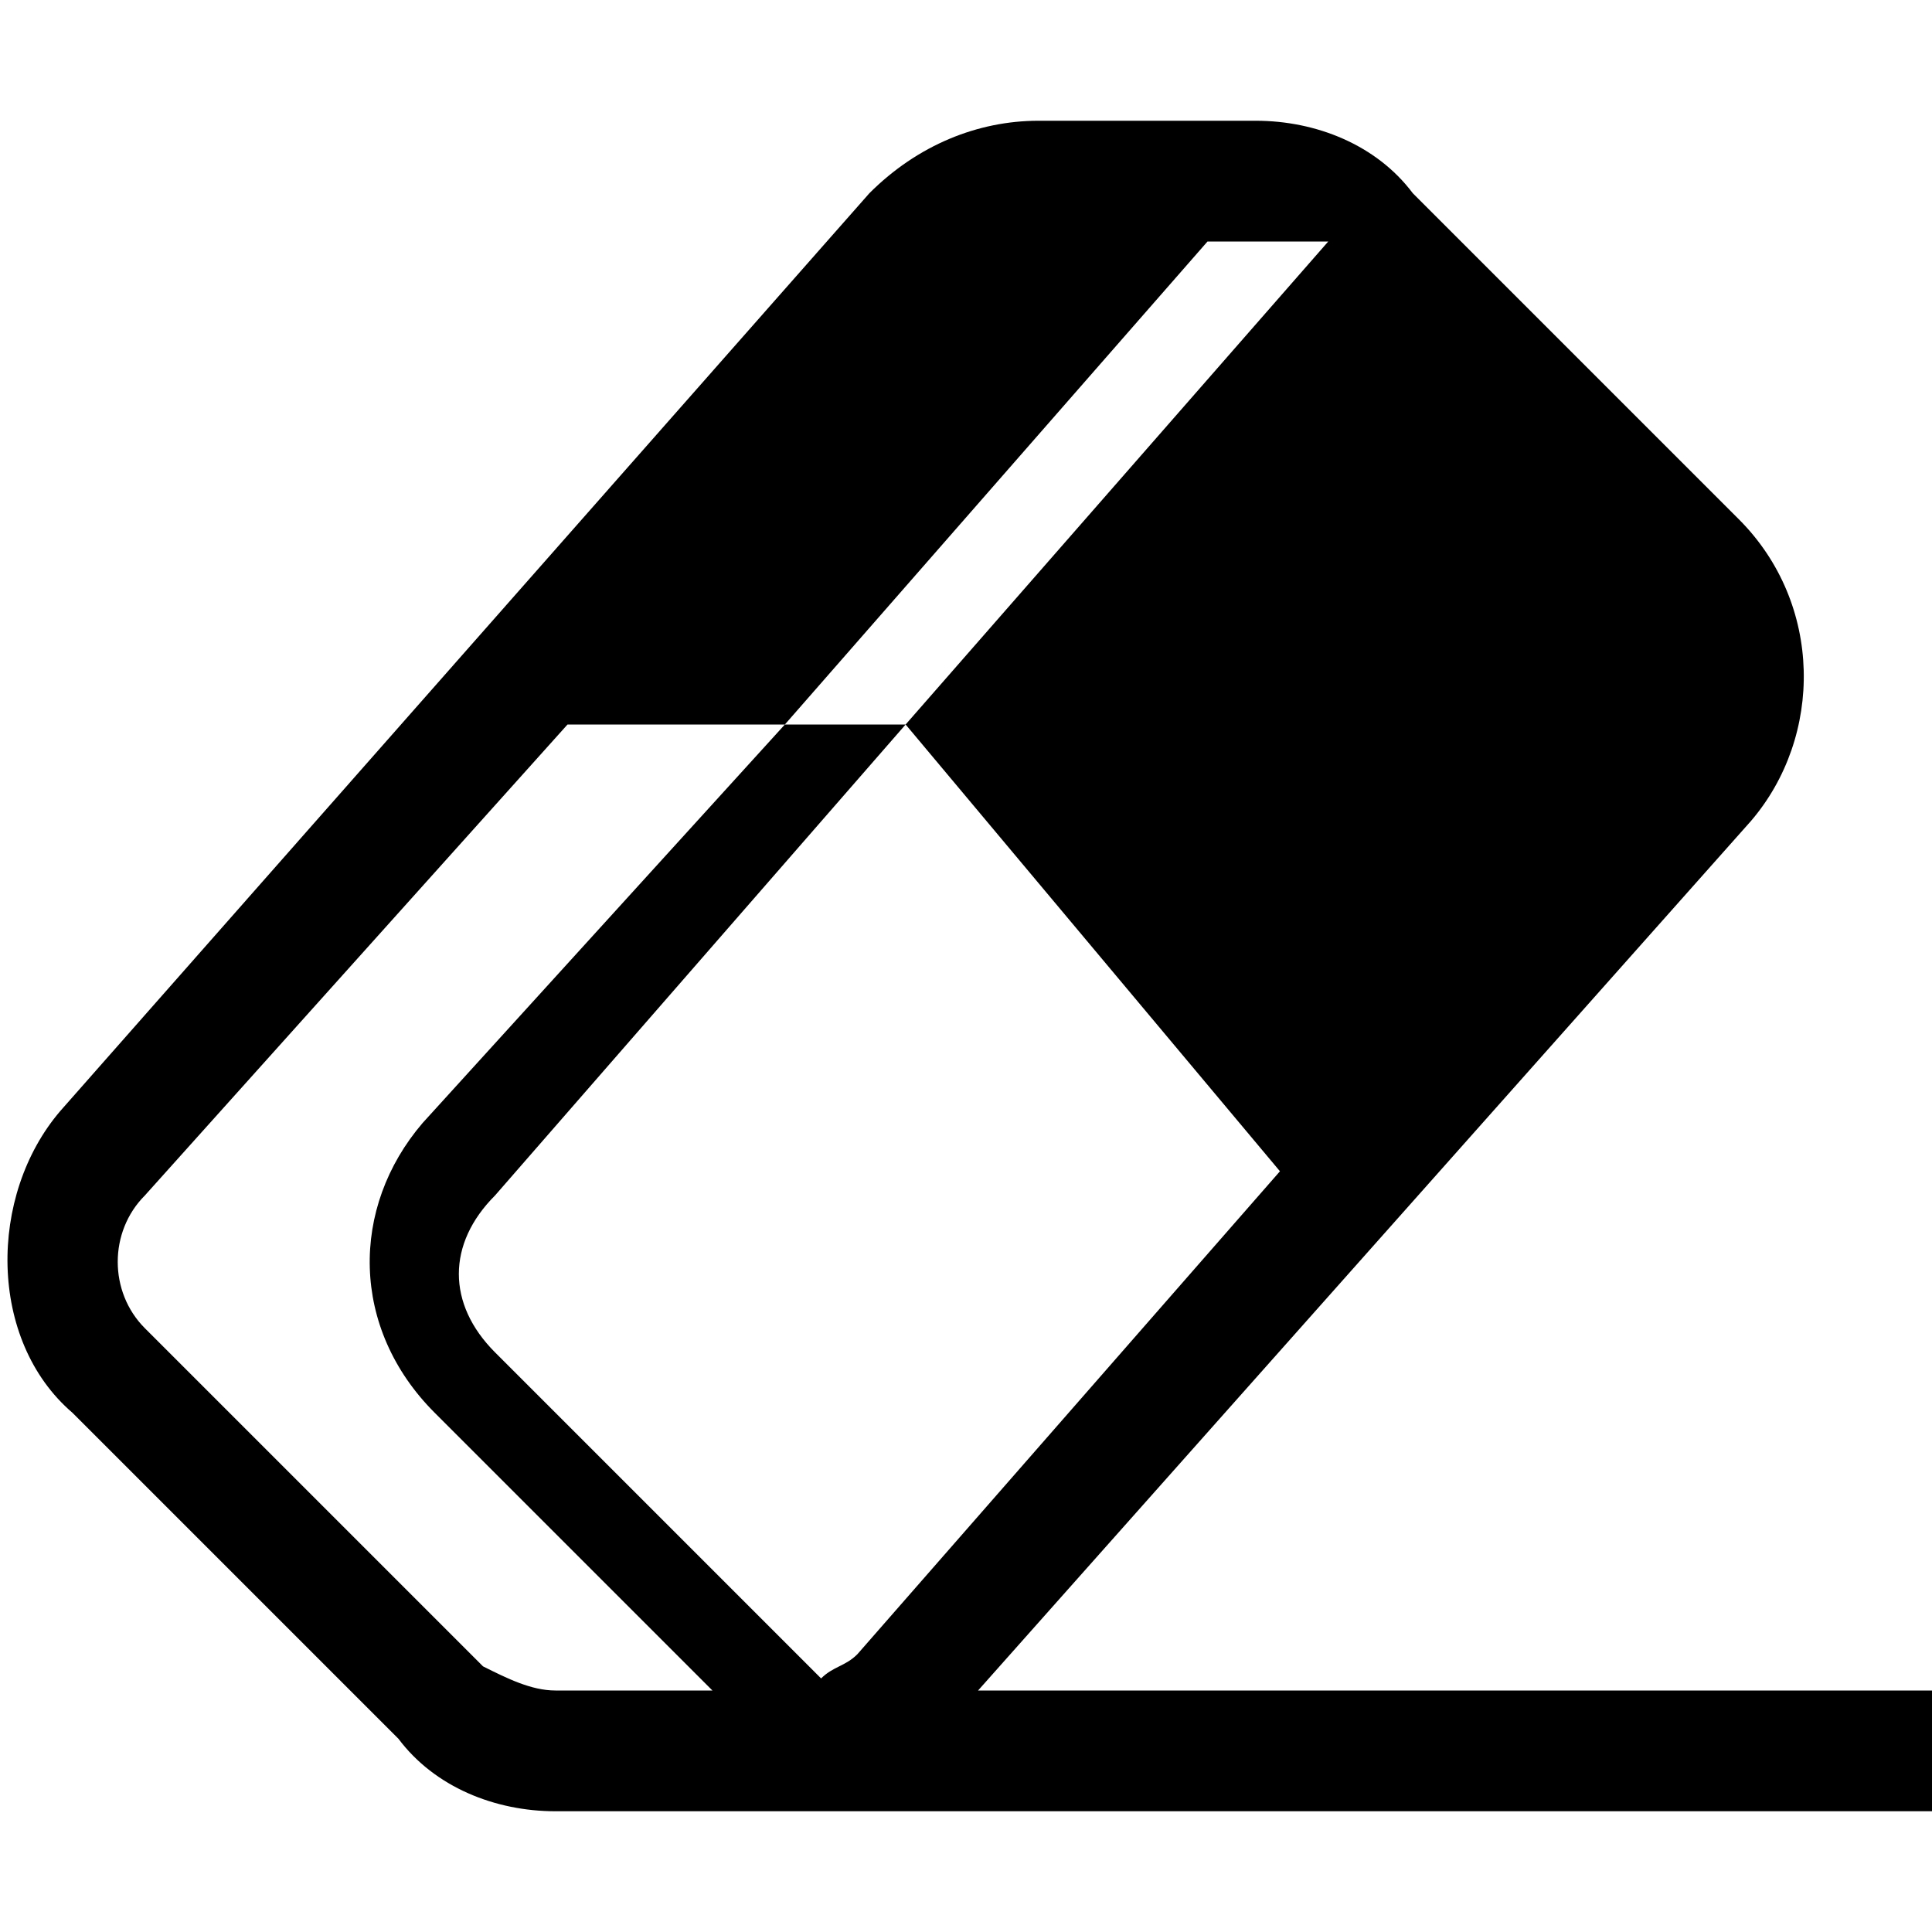
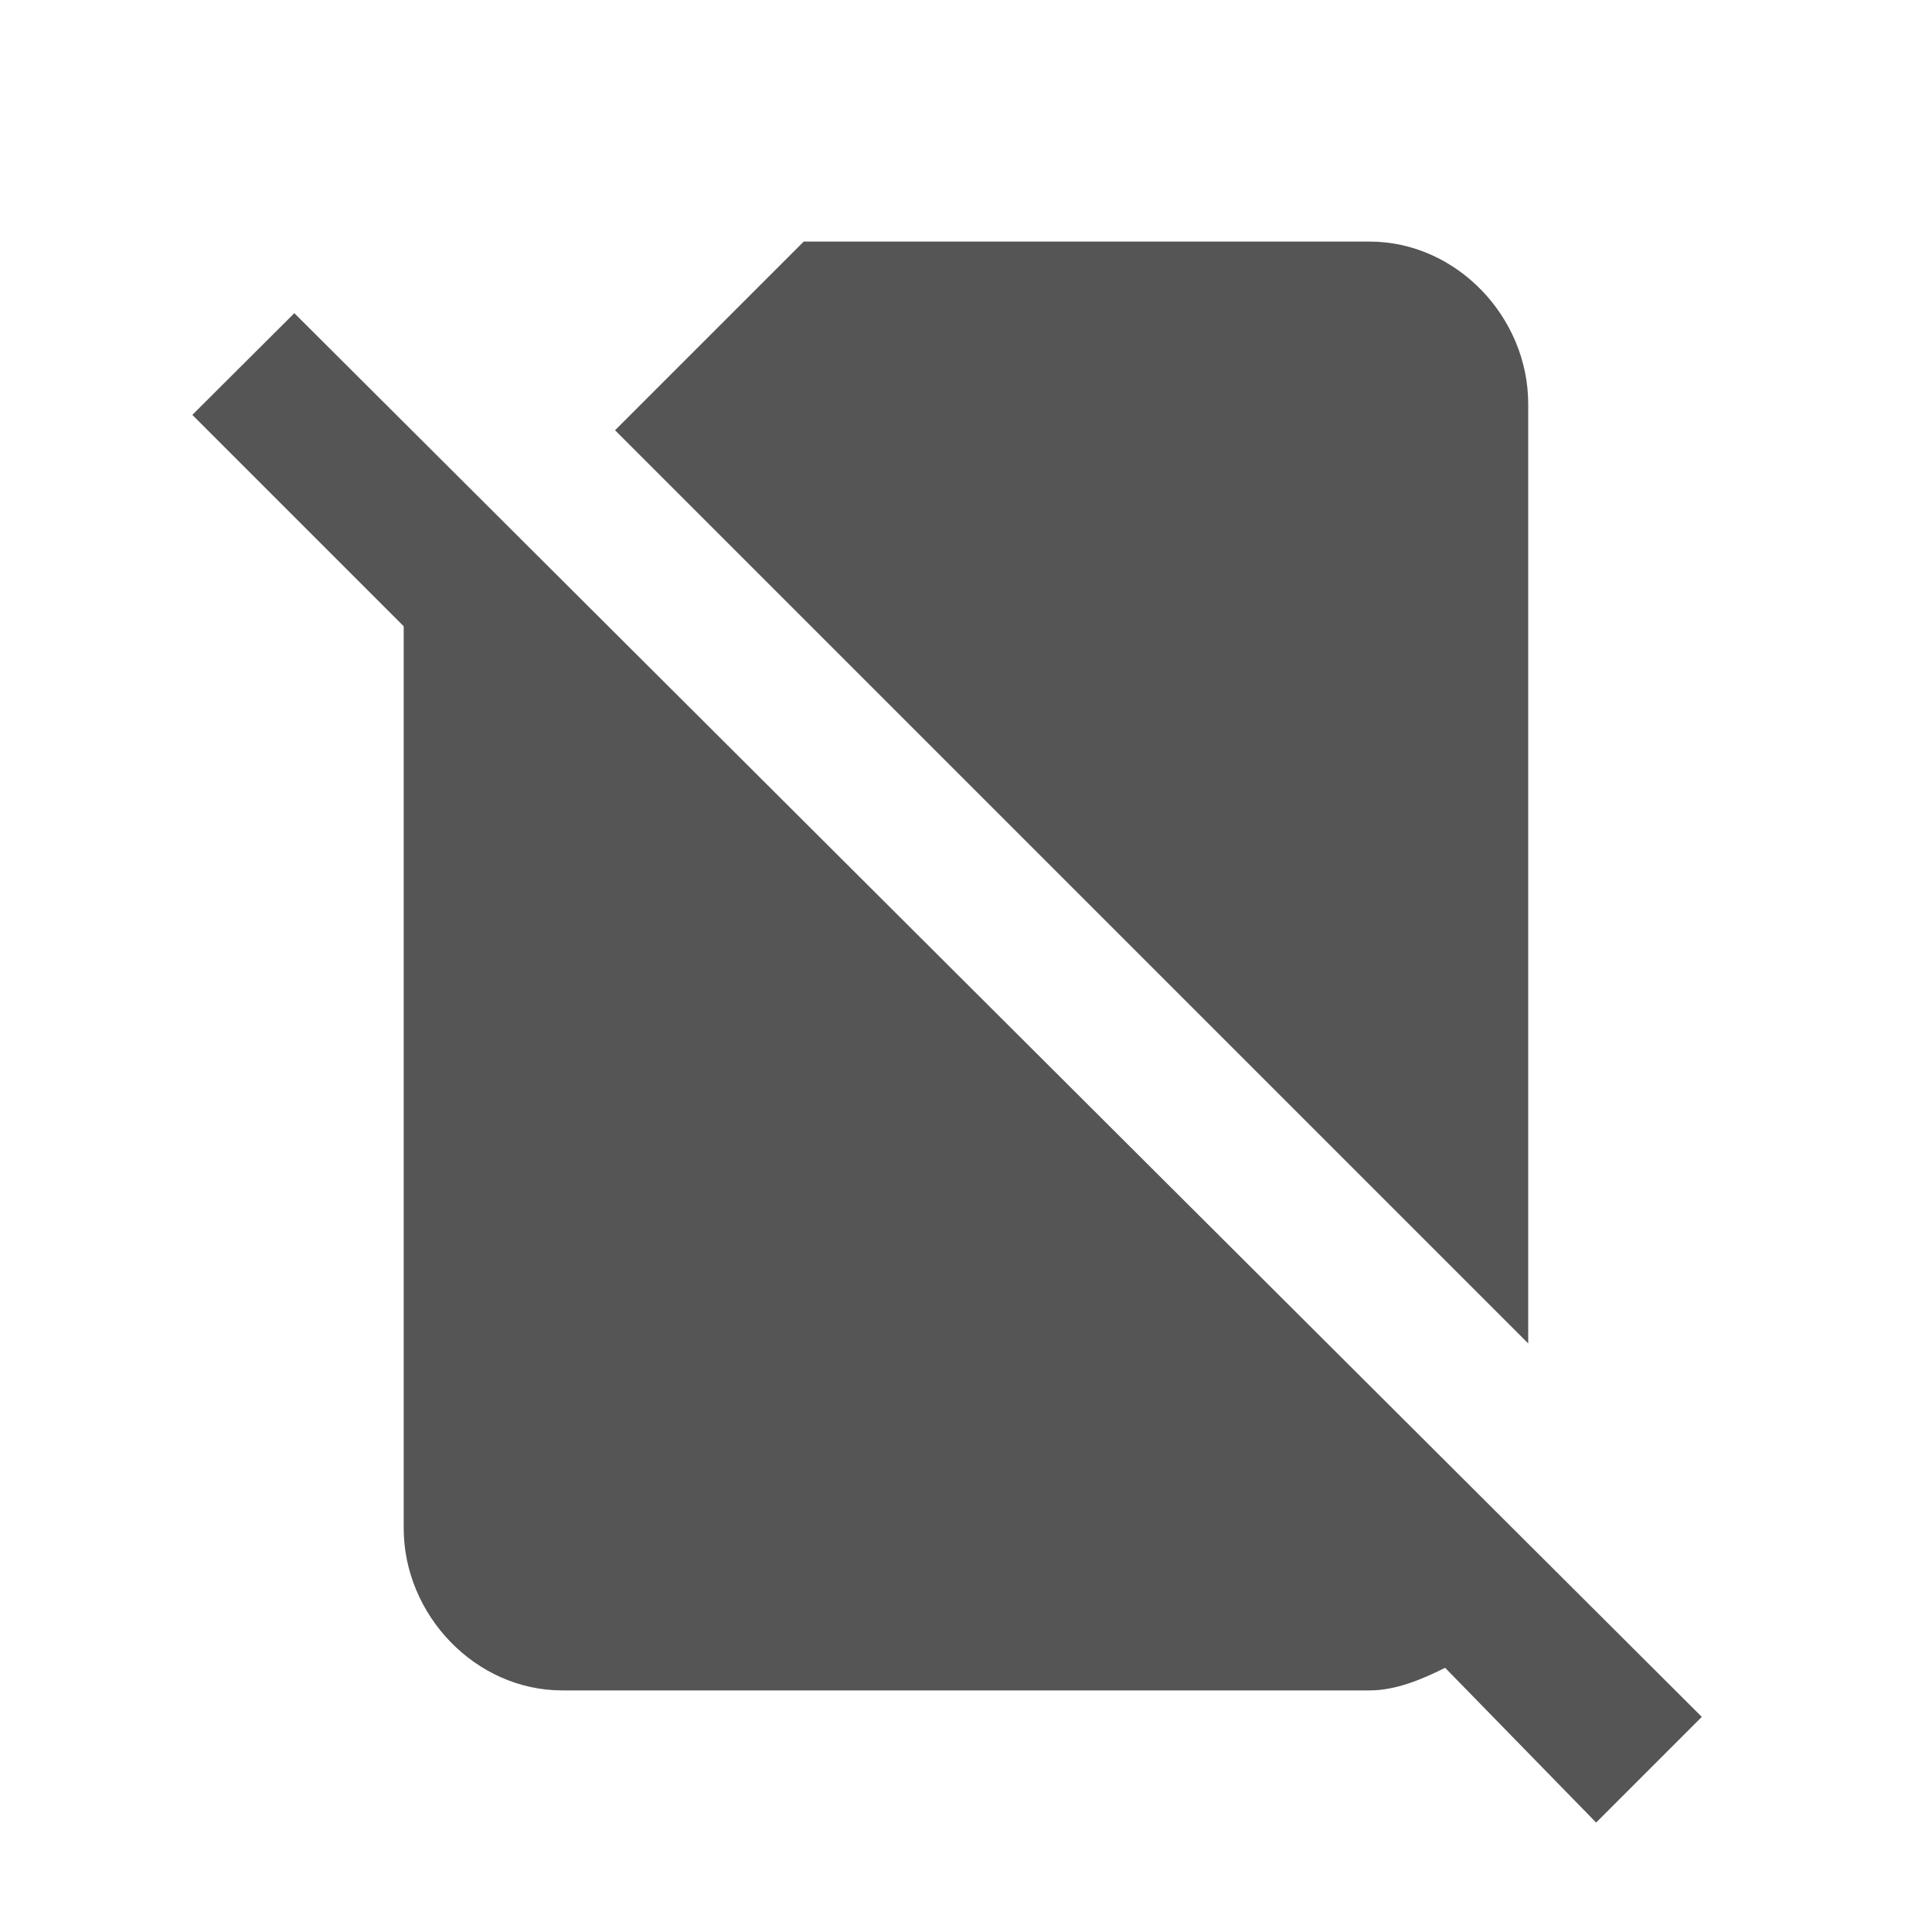
- <svg xmlns="http://www.w3.org/2000/svg" version="1.1" width="15" height="15" viewBox="0 0 16 16">
-   <path fill="#000000" d="M8.1 14l6.4-7.2c0.6-0.7 0.6-1.8-0.1-2.5l-2.7-2.7c-0.3-0.4-0.8-0.6-1.3-0.6h-1.8c-0.5 0-1 0.2-1.4 0.6l-6.7 7.6c-0.6 0.7-0.6 1.9 0.1 2.5l2.7 2.7c0.3 0.4 0.8 0.6 1.3 0.6h11.4v-1h-7.9zM6.8 13.9c0 0 0-0.1 0 0l-2.7-2.7c-0.4-0.4-0.4-0.9 0-1.3l3.4-3.9h-1l-3 3.3c-0.6 0.7-0.6 1.7 0.1 2.4l2.3 2.3h-1.3c-0.2 0-0.4-0.1-0.6-0.2l-2.8-2.8c-0.3-0.3-0.3-0.8 0-1.1l3.5-3.9h1.8l3.5-4h1l-3.5 4 3.1 3.7-3.5 4c-0.1 0.1-0.2 0.1-0.3 0.2z" />
+ <svg xmlns="http://www.w3.org/2000/svg" version="1.1" width="20" height="20" viewBox="0 0 20 20">
+   <path fill="#555" d="M3.047 3.242l14.57 14.531-1.094 1.094-1.563-1.602c-0.234 0.117-0.508 0.234-0.781 0.234h-8.359c-0.898 0-1.641-0.781-1.641-1.68v-9.336l-2.188-2.188zM15.82 4.18v9.727l-9.453-9.453 1.953-1.953h5.859c0.898 0 1.641 0.781 1.641 1.68z" />
</svg>
